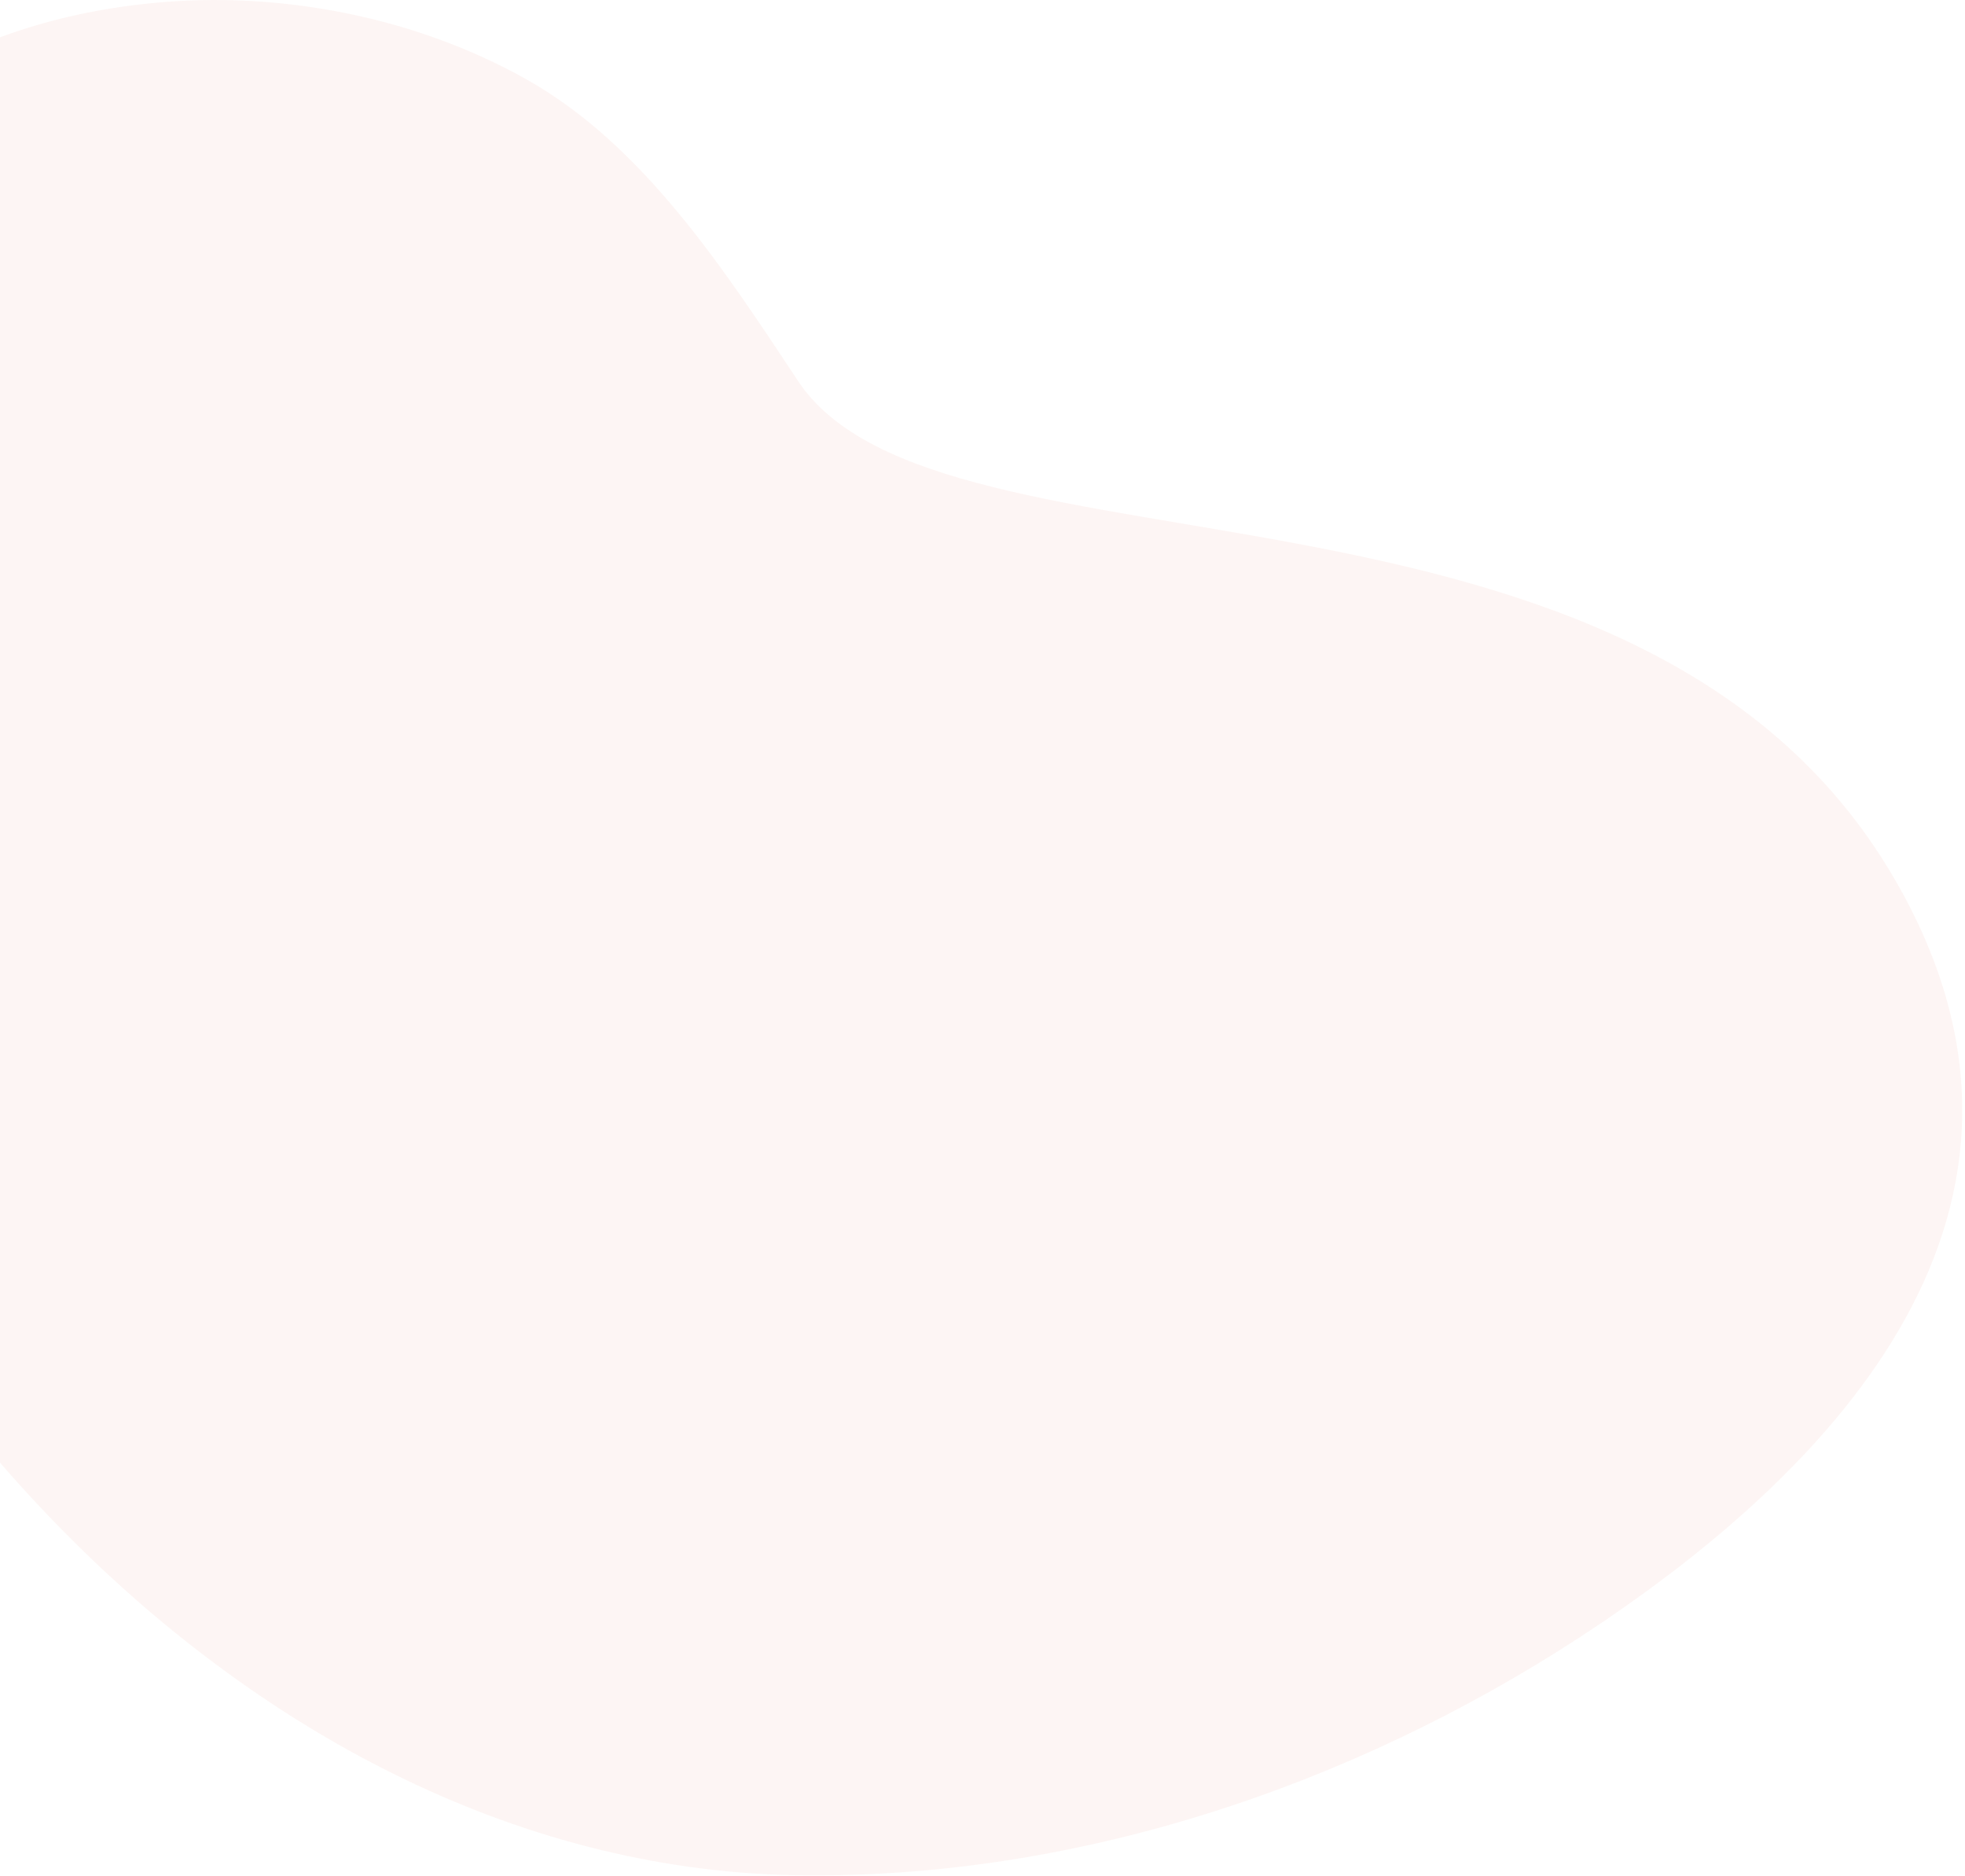
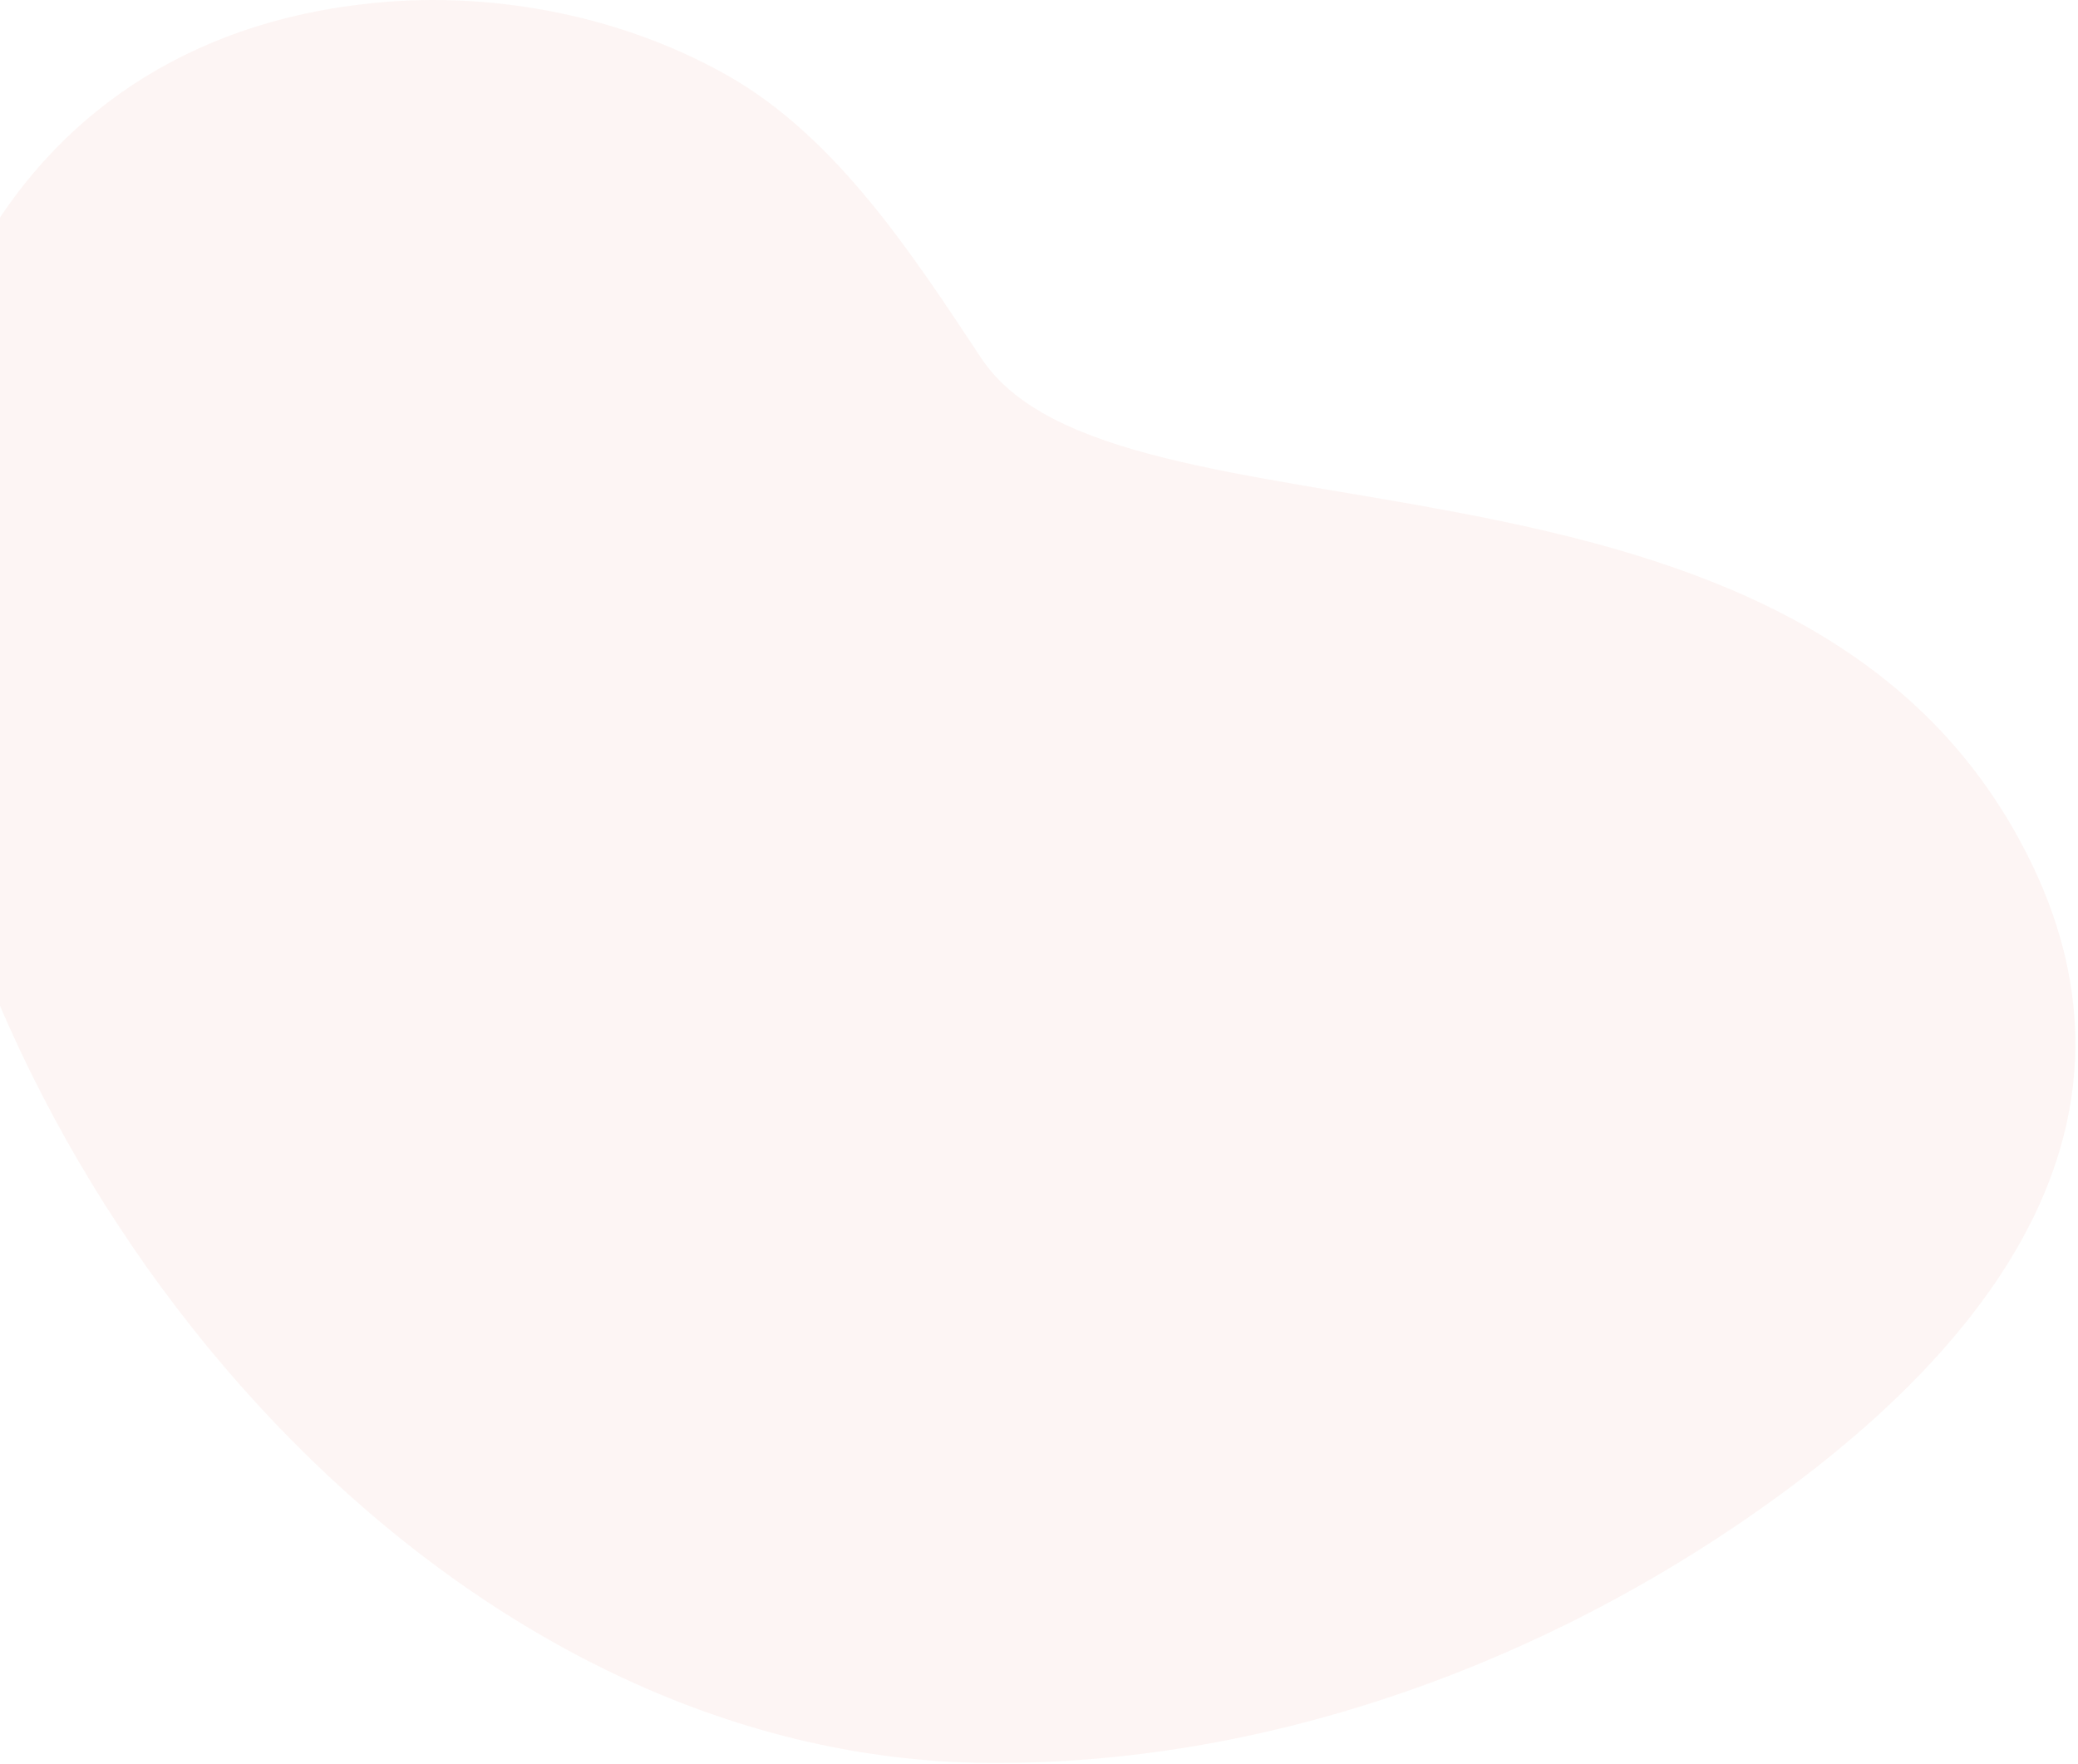
- <svg xmlns="http://www.w3.org/2000/svg" width="639" height="610" viewBox="0 0 639 610" fill="none">
-   <path opacity="0.07" d="M615.859 285.457C532.442 142.49 305.83 193.513 259.582 123.998C235.945 88.385 209.395 47.121 171.027 25.719C134.372 5.173 91.892 -2.19 54.895 0.55C-77.339 10.309 -133.521 128.45 -107.999 258.404C-74.084 431.677 79.56 608.717 261.98 609.916C357.387 610.601 448.512 576.528 520.109 528.245C520.623 527.902 521.137 527.56 521.651 527.217C593.249 478.591 679.577 394.523 615.859 285.457Z" fill="#E36F59" />
+ <svg xmlns="http://www.w3.org/2000/svg" width="719" height="610" viewBox="0 0 719 610" fill="none">
+   <path opacity="0.07" d="M695.859 285.457C612.442 142.49 385.83 193.513 339.582 123.998C315.945 88.385 289.395 47.121 251.027 25.719C214.372 5.173 171.893 -2.19 134.895 0.55C2.661 10.309 -53.521 128.45 -27.999 258.404C5.916 431.677 159.56 608.717 341.98 609.916C437.387 610.601 528.512 576.528 600.109 528.245C600.623 527.902 601.137 527.56 601.651 527.217C673.249 478.591 759.577 394.523 695.859 285.457Z" fill="#E36F59" />
</svg>
